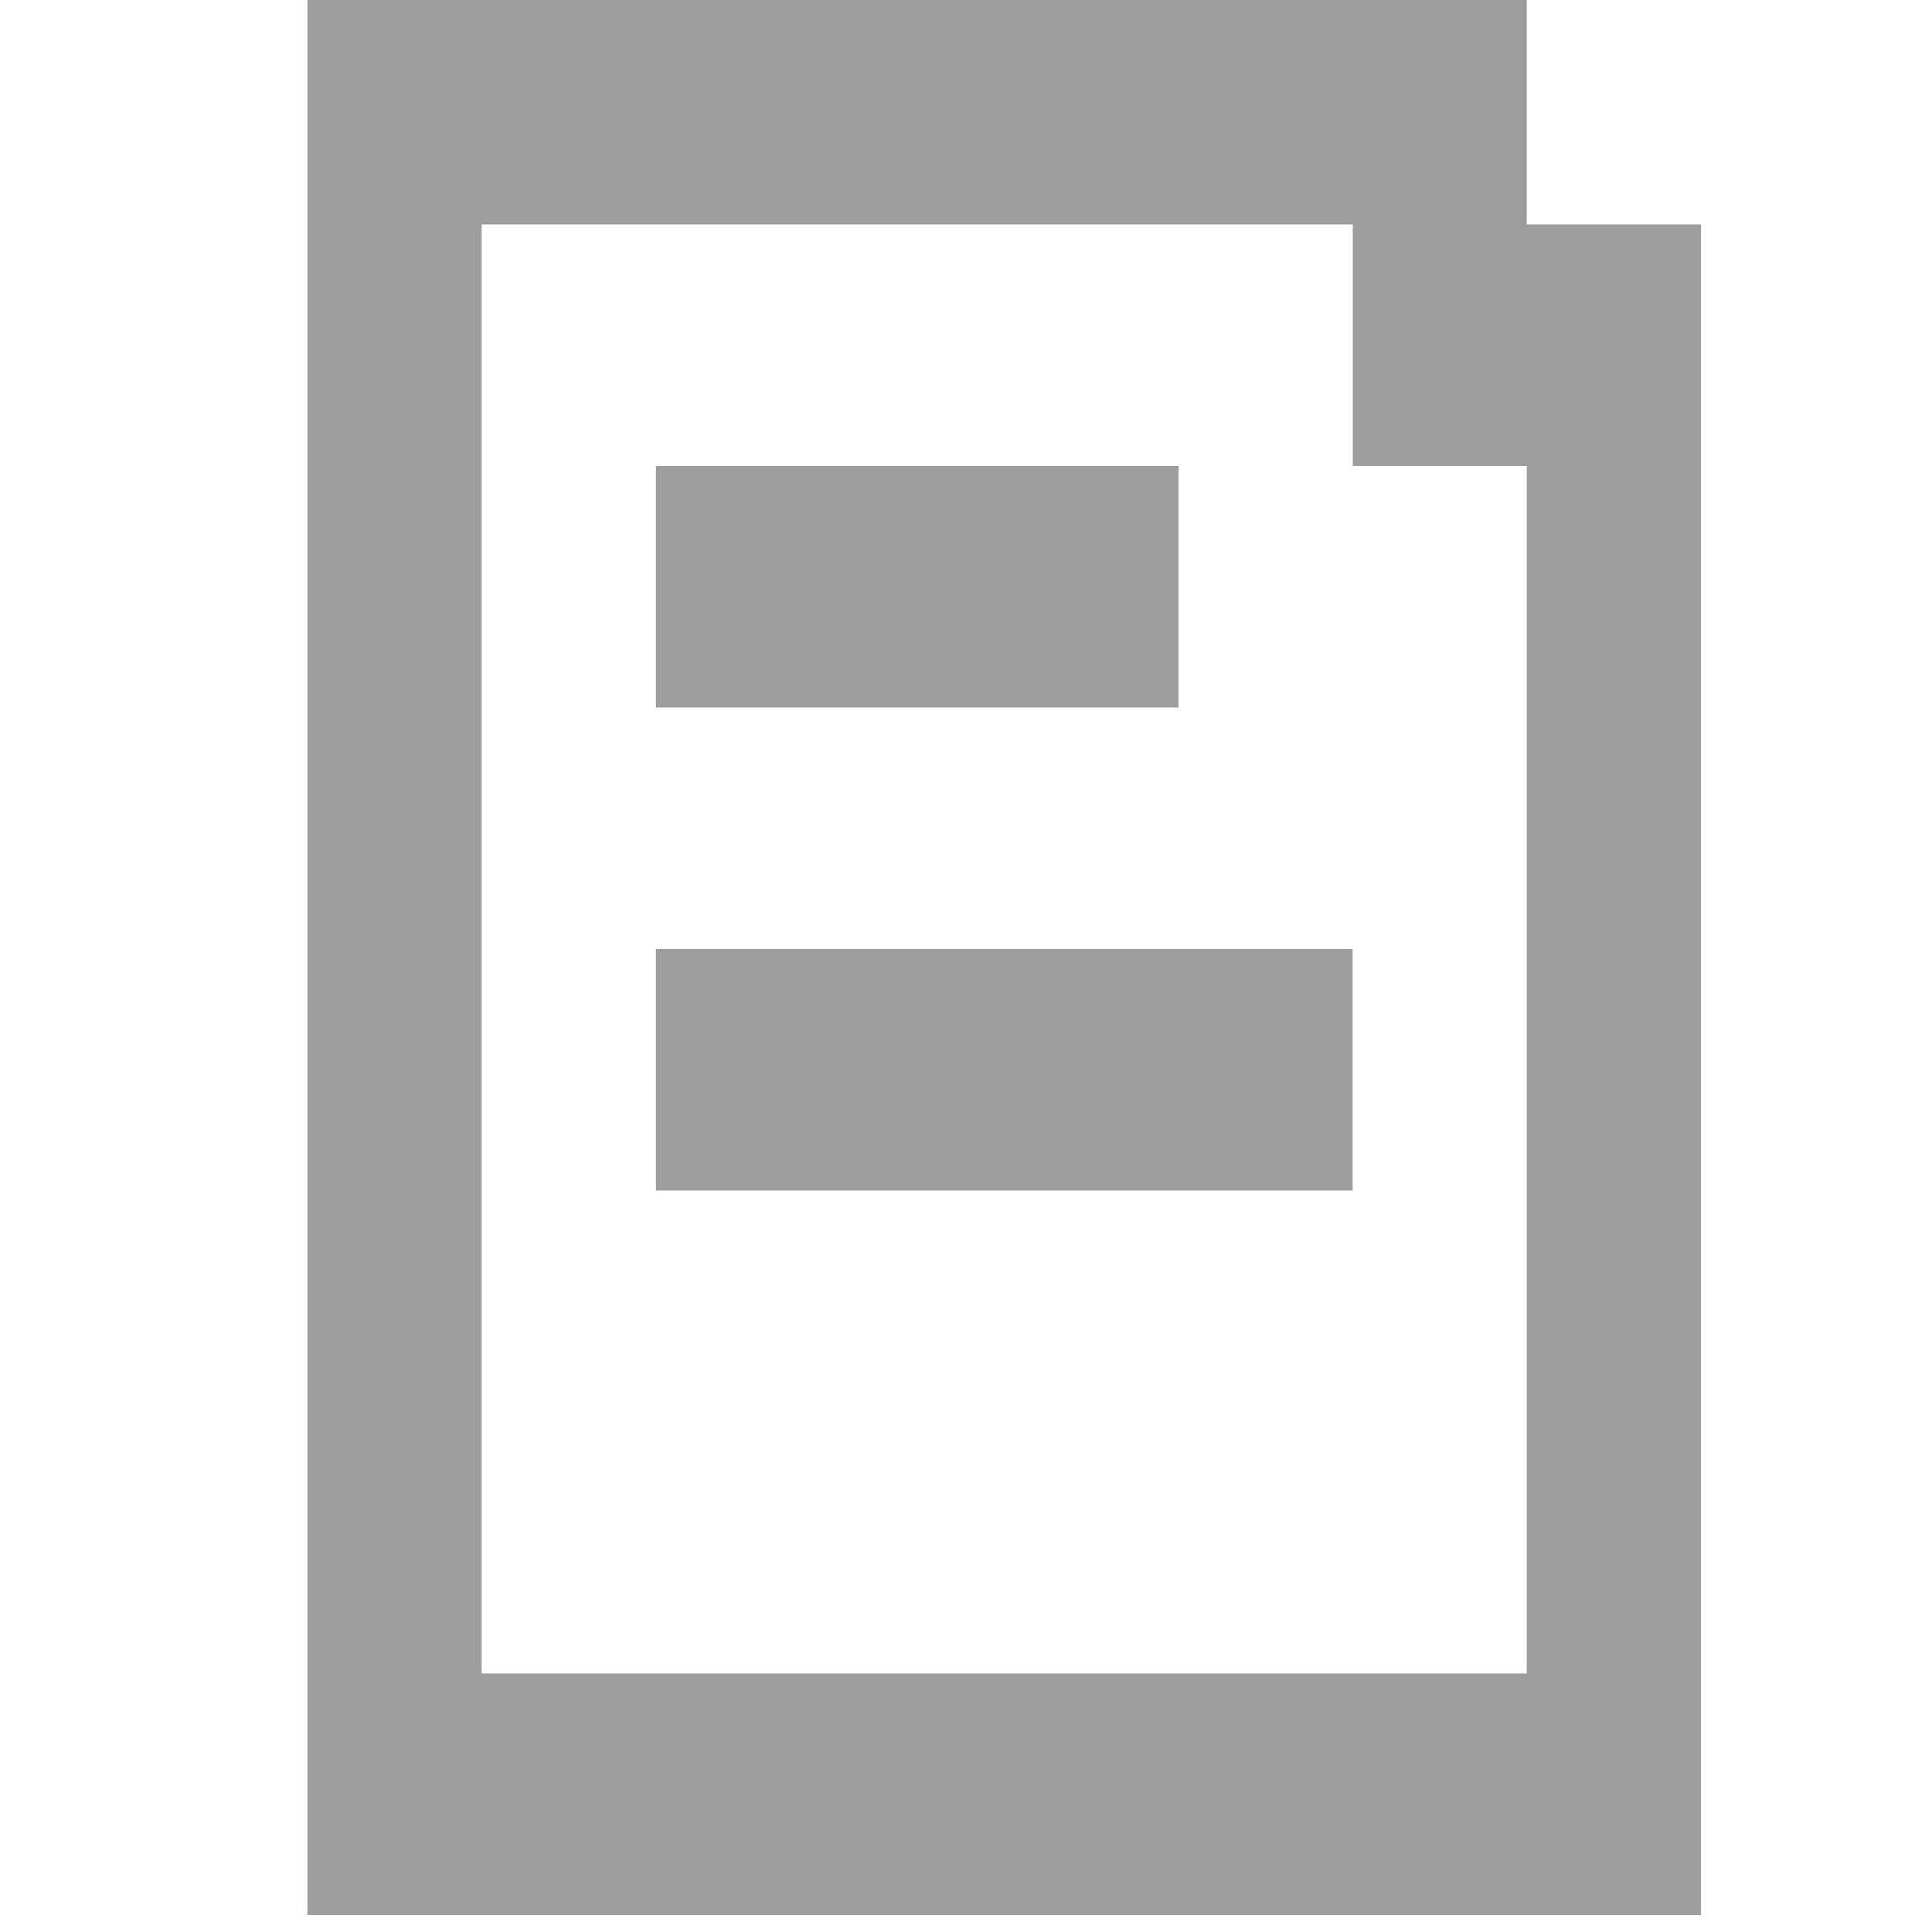
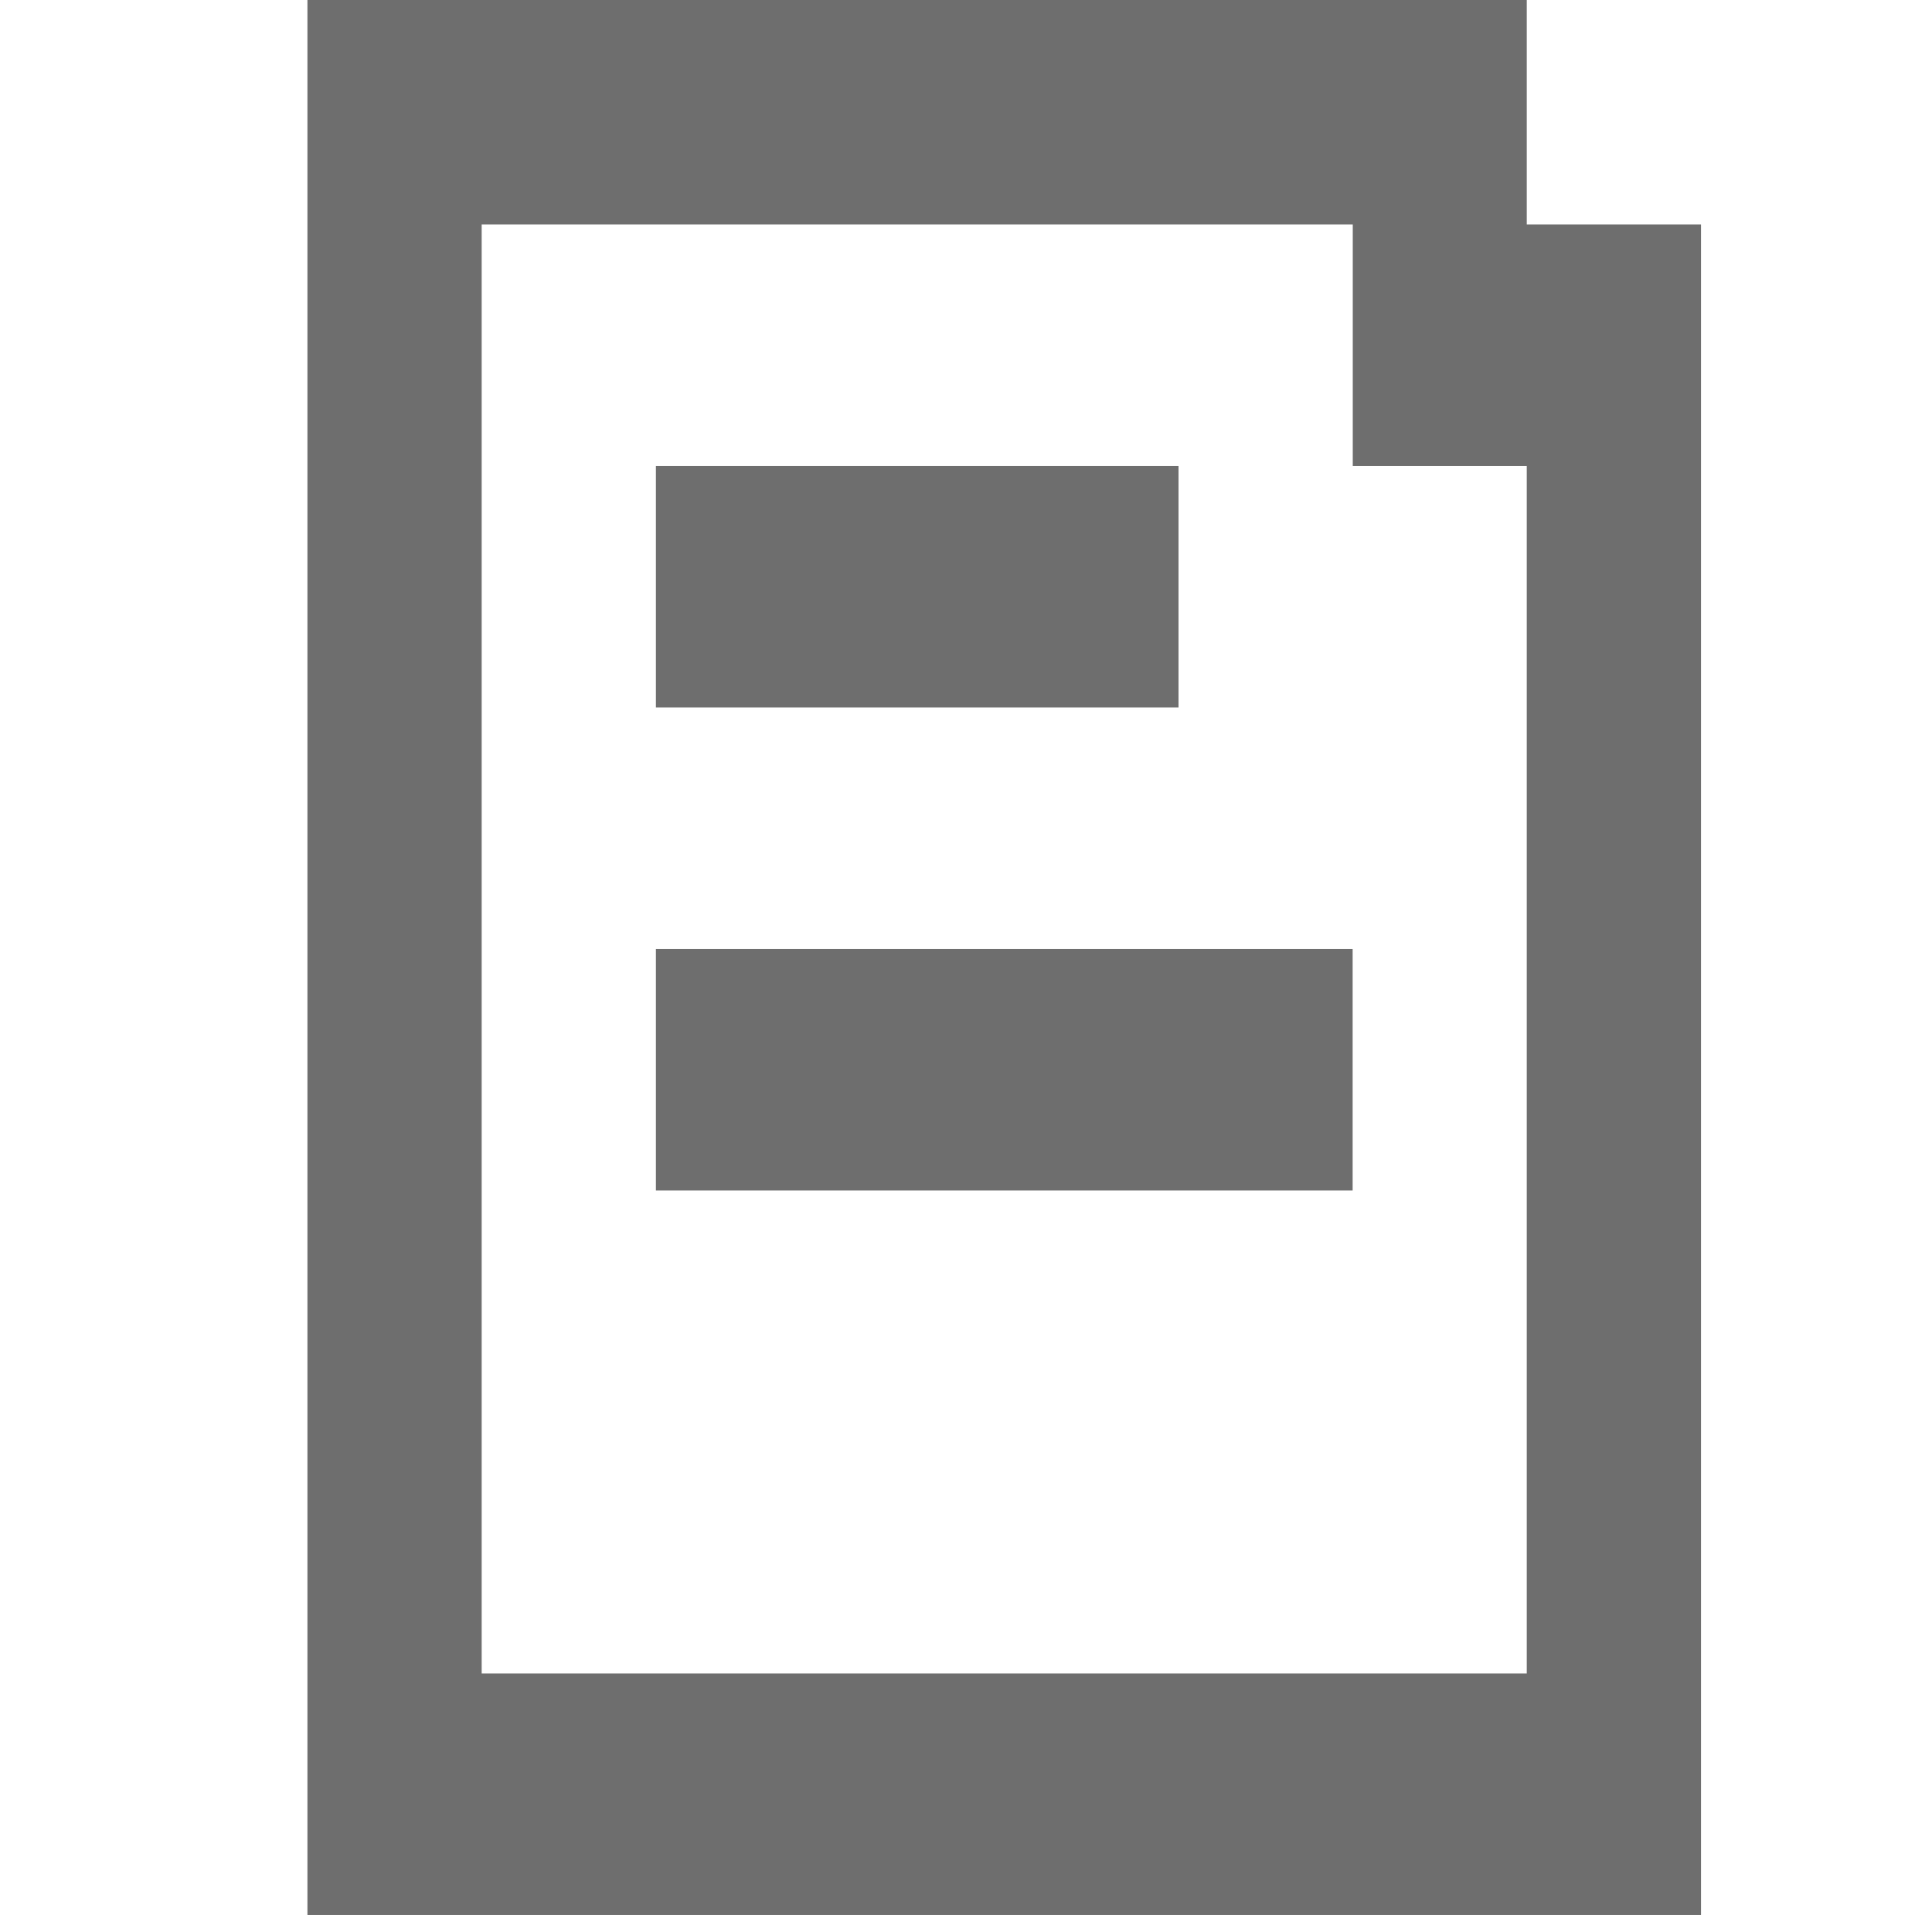
<svg xmlns="http://www.w3.org/2000/svg" width="16" height="16">
-   <path fill-rule="evenodd" d="m2.546,-0.141l10.098,0l0,2l1.443,0l0,14l-11.541,0l0,-16zm1.443,2l0,12l8.655,0l0,-10l-1.441,0l0,-2l-7.214,0zm1.443,6l5.77,0l0,2l-5.77,0l0,-2zm0,-4l4.328,0l0,2l-4.328,0l0,-2z" fill="#9d9d9d" />
+   <path fill-rule="evenodd" d="m2.546,-0.141l10.098,0l0,2l1.443,0l0,14l-11.541,0l0,-16zm1.443,2l0,12l8.655,0l0,-10l-1.441,0l0,-2l-7.214,0zm1.443,6l5.77,0l0,2l-5.77,0l0,-2zm0,-4l4.328,0l0,2l-4.328,0l0,-2z" fill="#6E6E6E" />
</svg>
